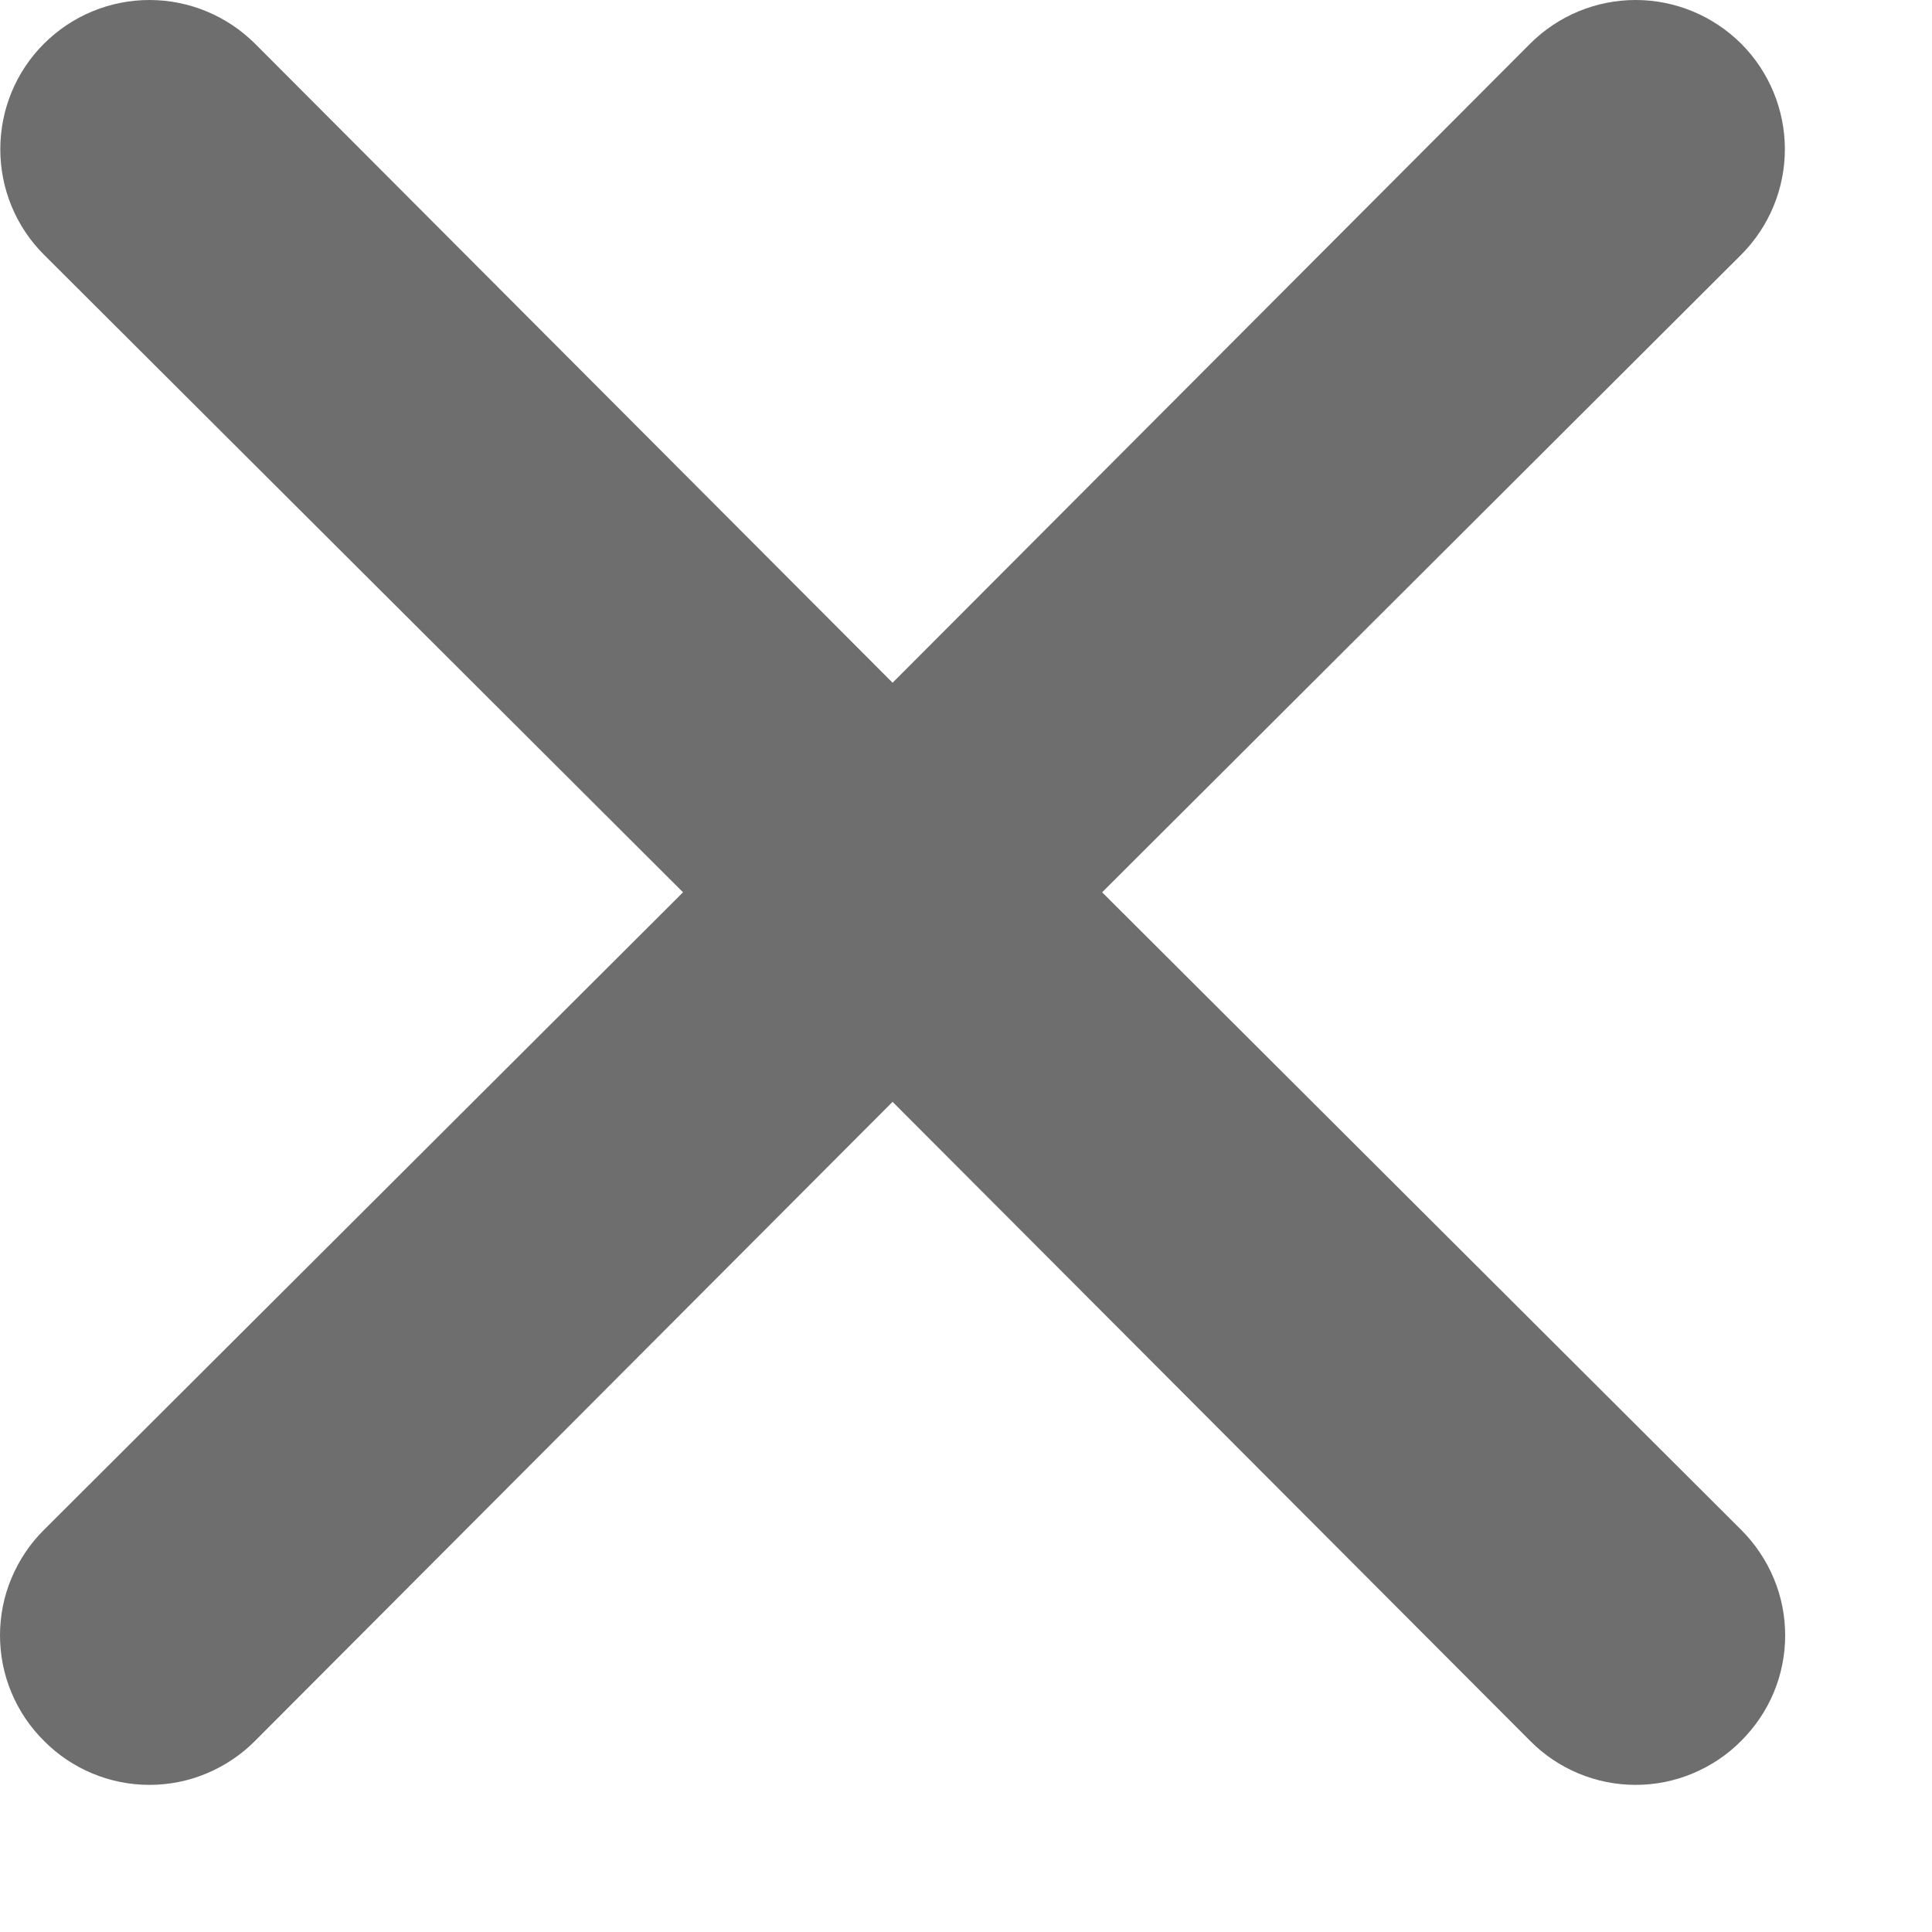
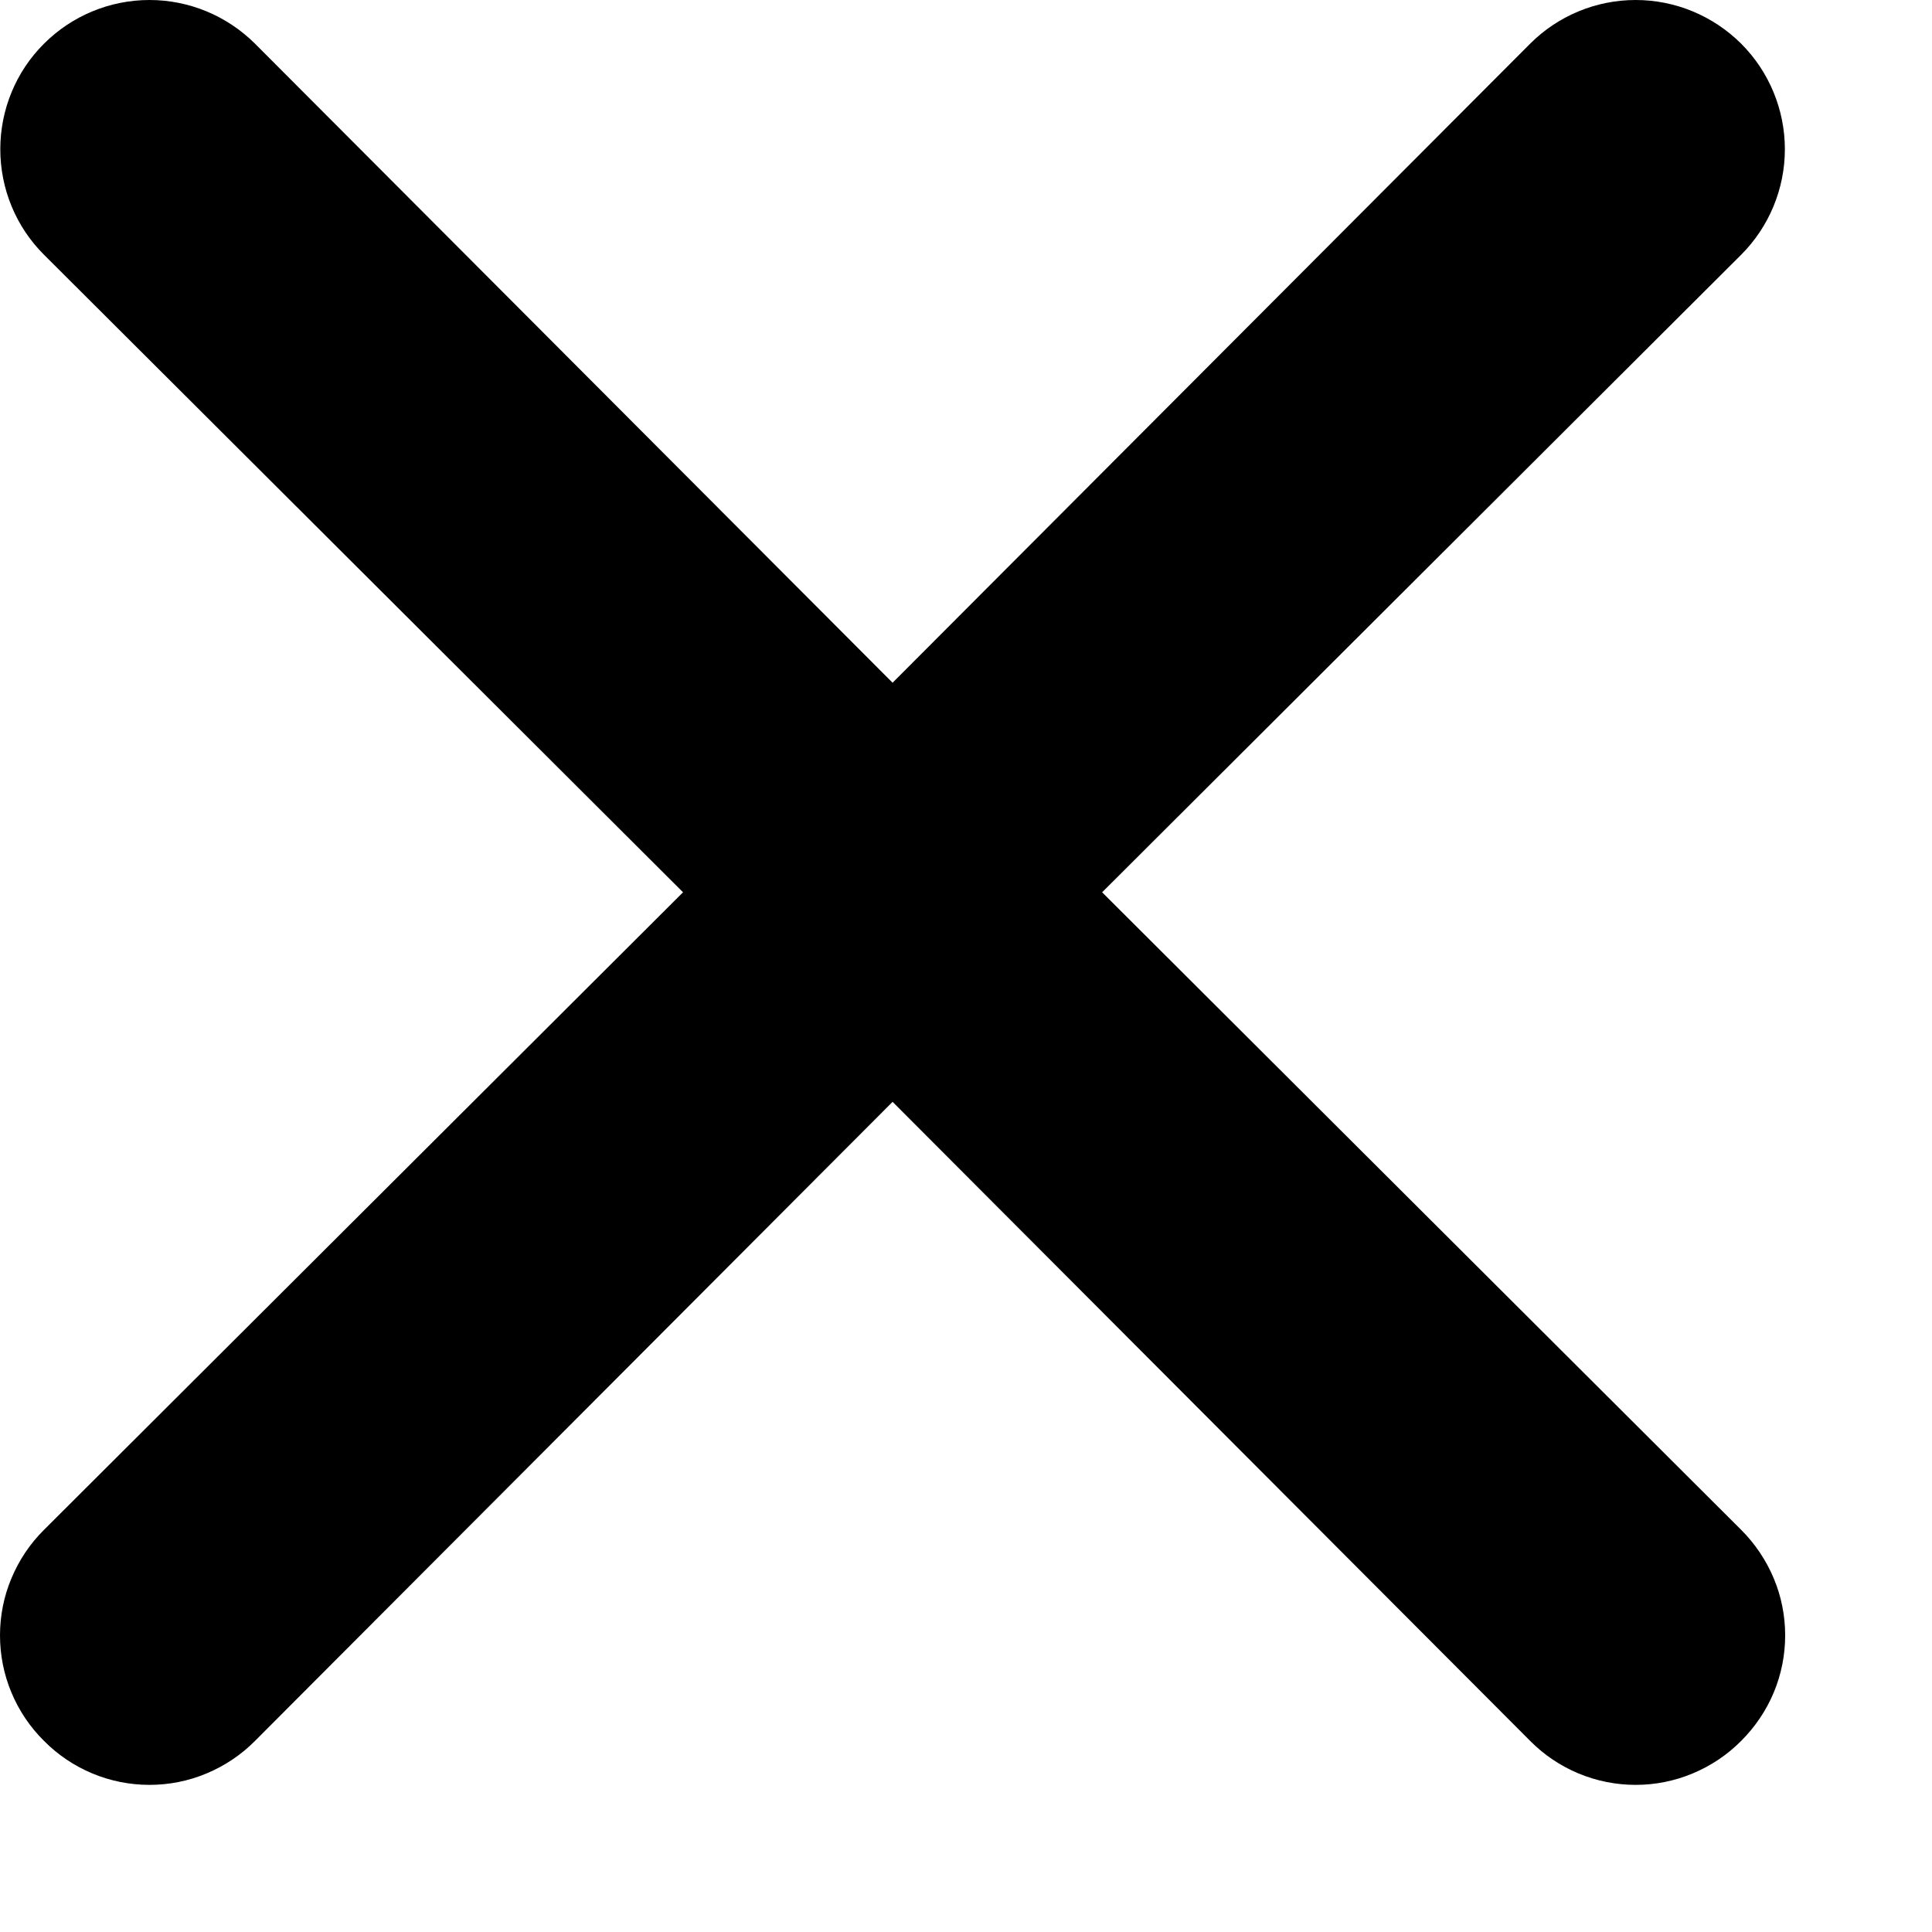
- <svg xmlns="http://www.w3.org/2000/svg" width="13" height="13" viewBox="0 0 13 13" fill="none">
-   <path d="M7.416 6.004L11.716 1.714C11.904 1.526 12.01 1.27 12.01 1.004C12.01 0.738 11.904 0.482 11.716 0.294C11.527 0.106 11.272 0 11.006 0C10.739 0 10.484 0.106 10.296 0.294L6.006 4.594L1.716 0.294C1.527 0.106 1.272 -1.9841e-09 1.006 0C0.739 1.9841e-09 0.484 0.106 0.296 0.294C0.107 0.482 0.002 0.738 0.002 1.004C0.002 1.27 0.107 1.526 0.296 1.714L4.596 6.004L0.296 10.294C0.202 10.387 0.128 10.498 0.077 10.62C0.026 10.741 0 10.872 0 11.004C0 11.136 0.026 11.267 0.077 11.389C0.128 11.511 0.202 11.621 0.296 11.714C0.389 11.808 0.499 11.882 0.621 11.933C0.743 11.984 0.874 12.01 1.006 12.01C1.138 12.01 1.269 11.984 1.39 11.933C1.512 11.882 1.623 11.808 1.716 11.714L6.006 7.414L10.296 11.714C10.389 11.808 10.499 11.882 10.621 11.933C10.743 11.984 10.874 12.01 11.006 12.01C11.138 12.01 11.268 11.984 11.39 11.933C11.512 11.882 11.623 11.808 11.716 11.714C11.809 11.621 11.884 11.511 11.935 11.389C11.986 11.267 12.012 11.136 12.012 11.004C12.012 10.872 11.986 10.741 11.935 10.62C11.884 10.498 11.809 10.387 11.716 10.294L7.416 6.004Z" fill="#6F6E6E" />
+ <svg xmlns="http://www.w3.org/2000/svg" width="13" height="13" viewBox="0 0 13 13">
+   <path d="M7.416 6.004L11.716 1.714C11.904 1.526 12.01 1.27 12.01 1.004C12.01 0.738 11.904 0.482 11.716 0.294C11.527 0.106 11.272 0 11.006 0C10.739 0 10.484 0.106 10.296 0.294L6.006 4.594L1.716 0.294C1.527 0.106 1.272 -1.9841e-09 1.006 0C0.739 1.9841e-09 0.484 0.106 0.296 0.294C0.107 0.482 0.002 0.738 0.002 1.004C0.002 1.27 0.107 1.526 0.296 1.714L4.596 6.004L0.296 10.294C0.202 10.387 0.128 10.498 0.077 10.62C0.026 10.741 0 10.872 0 11.004C0 11.136 0.026 11.267 0.077 11.389C0.128 11.511 0.202 11.621 0.296 11.714C0.389 11.808 0.499 11.882 0.621 11.933C0.743 11.984 0.874 12.01 1.006 12.01C1.138 12.01 1.269 11.984 1.39 11.933C1.512 11.882 1.623 11.808 1.716 11.714L6.006 7.414L10.296 11.714C10.389 11.808 10.499 11.882 10.621 11.933C10.743 11.984 10.874 12.01 11.006 12.01C11.138 12.01 11.268 11.984 11.39 11.933C11.512 11.882 11.623 11.808 11.716 11.714C11.809 11.621 11.884 11.511 11.935 11.389C11.986 11.267 12.012 11.136 12.012 11.004C12.012 10.872 11.986 10.741 11.935 10.62C11.884 10.498 11.809 10.387 11.716 10.294L7.416 6.004Z" />
</svg>
